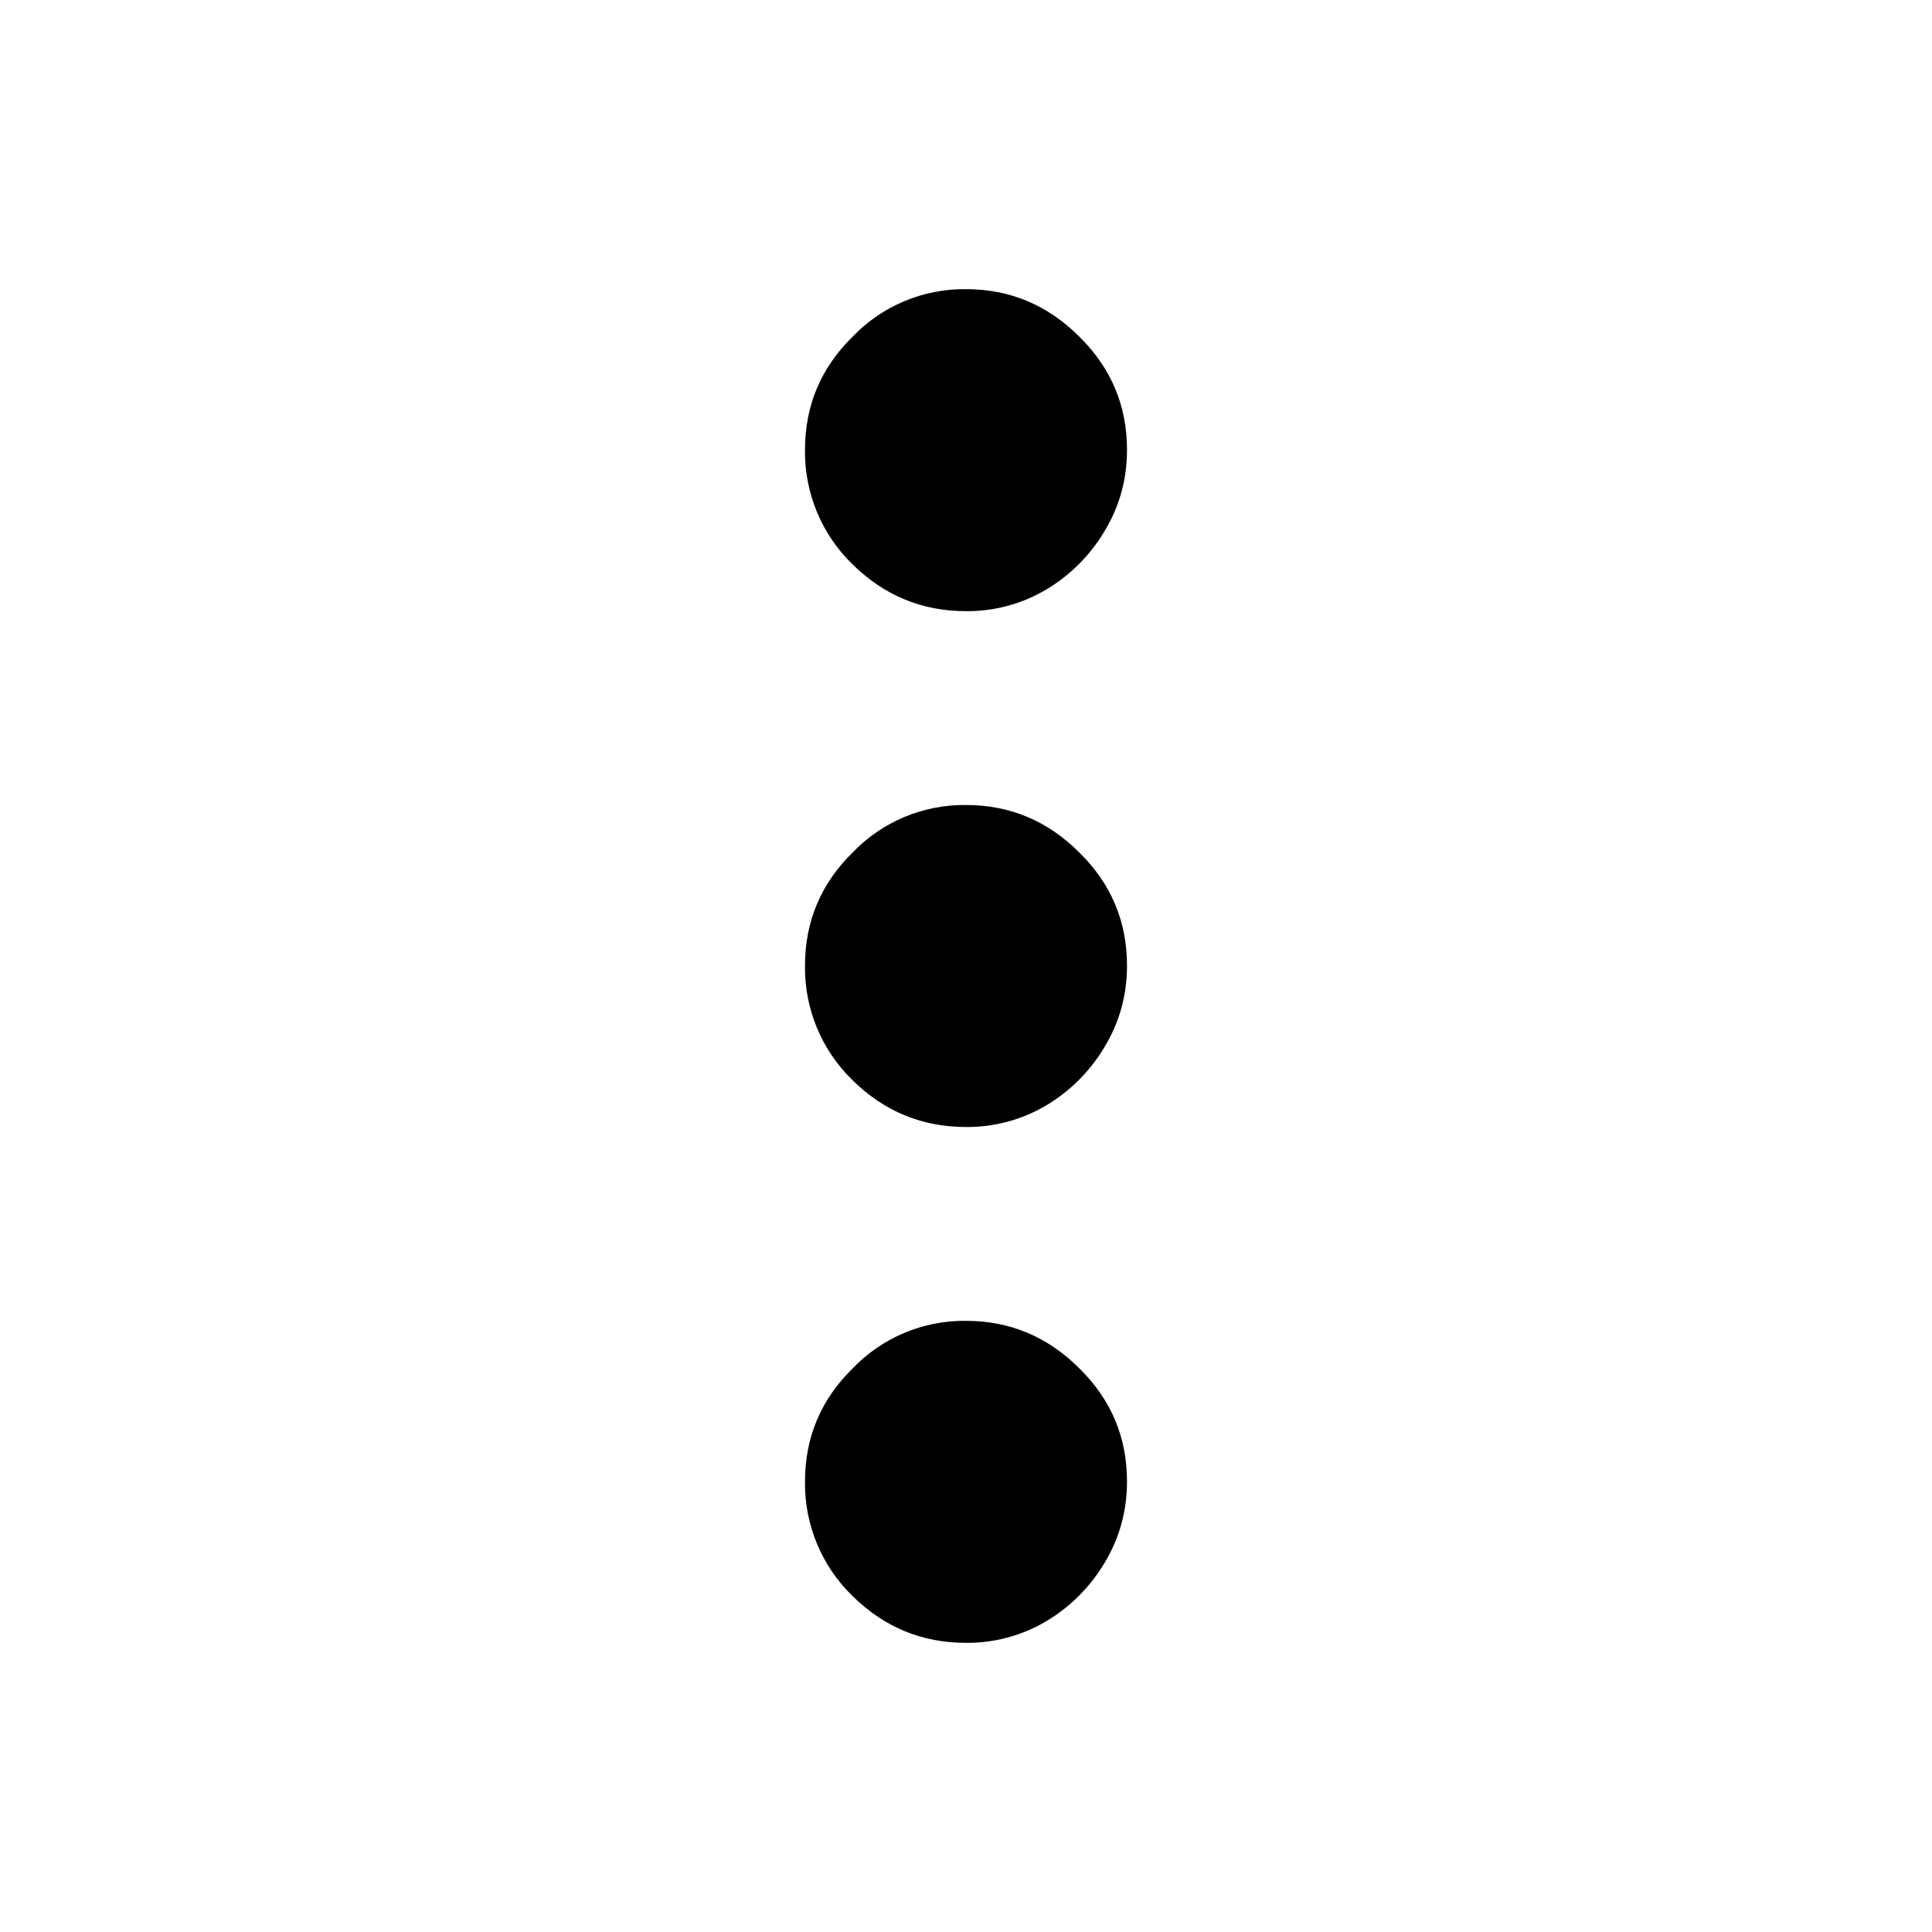
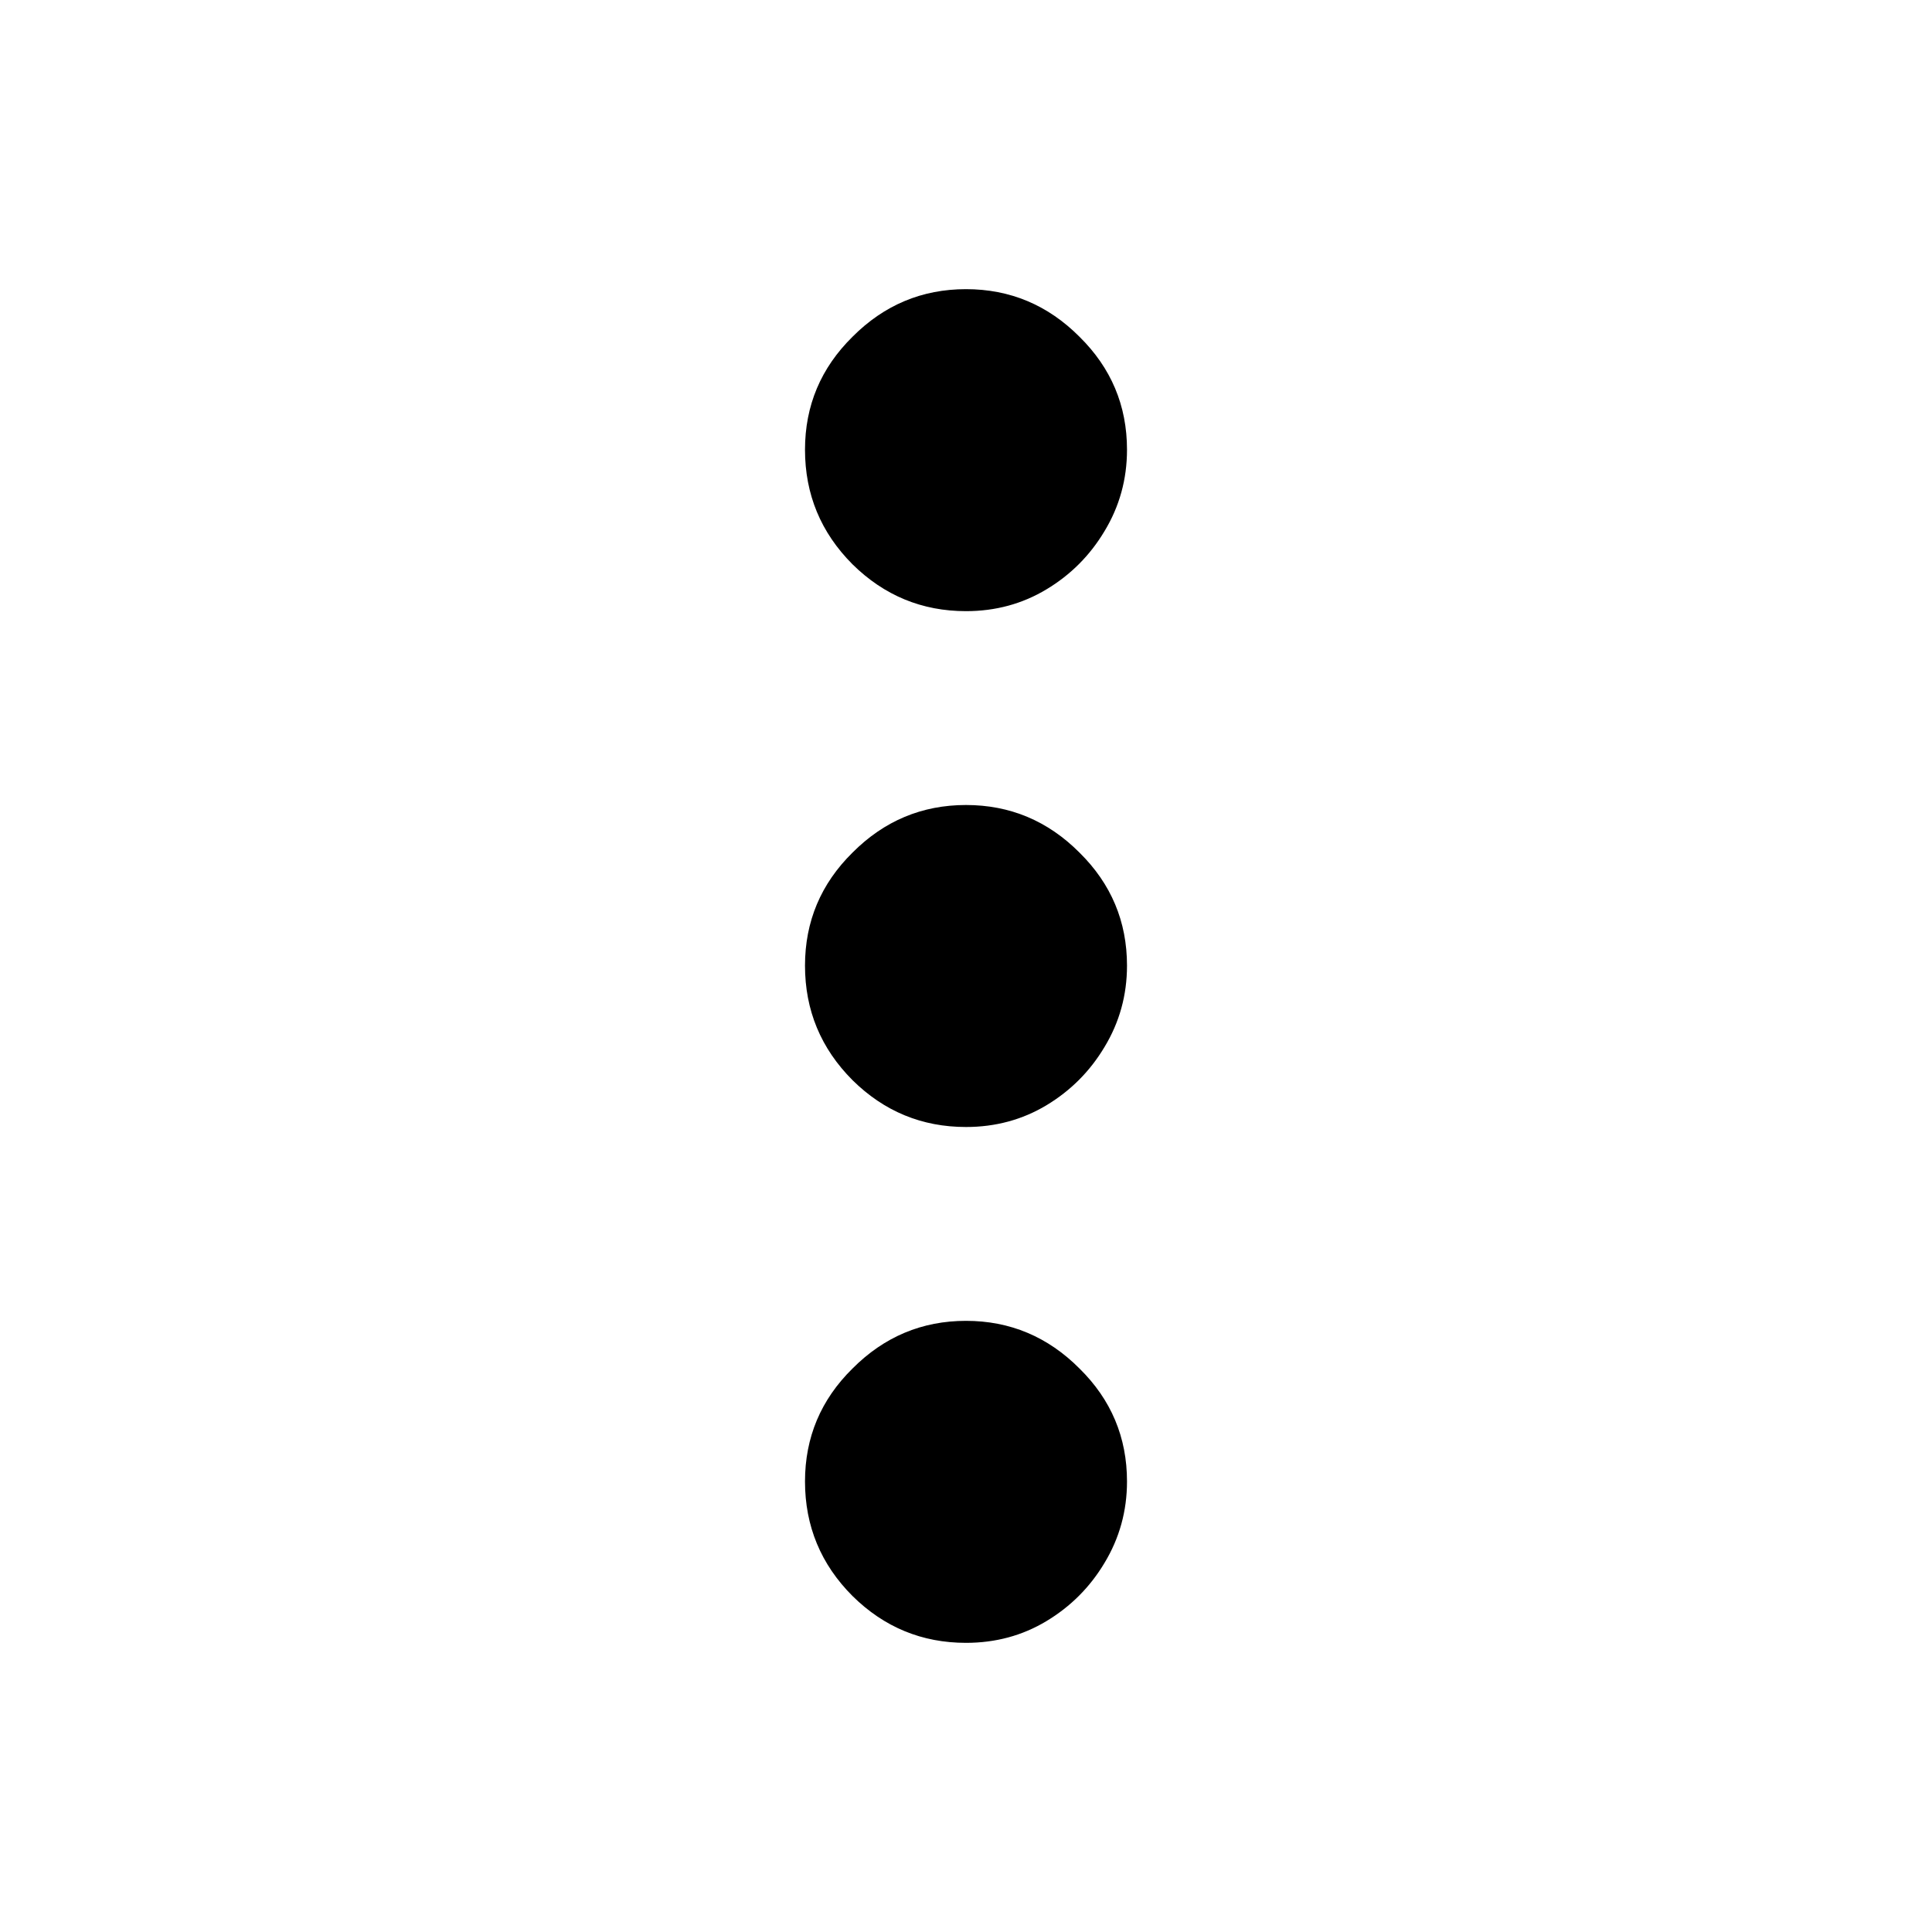
- <svg xmlns="http://www.w3.org/2000/svg" width="30" height="30" fill="none">
-   <path fill="#000" d="M15 9.49q-1.024 0-1.762-.727a2.43 2.43 0 0 1-.738-1.78q0-1.028.738-1.754A2.4 2.4 0 0 1 15 4.49q1.024 0 1.762.74.738.728.738 1.754 0 .69-.35 1.266a2.6 2.6 0 0 1-.9.902A2.4 2.4 0 0 1 15 9.49M15 17.5q-1.024 0-1.762-.727a2.43 2.43 0 0 1-.738-1.78q0-1.027.738-1.754A2.4 2.4 0 0 1 15 12.5q1.024 0 1.762.74.738.726.738 1.754 0 .69-.35 1.265a2.6 2.6 0 0 1-.9.903A2.4 2.4 0 0 1 15 17.5M15 25.51q-1.024 0-1.762-.727a2.43 2.43 0 0 1-.738-1.779q0-1.028.738-1.754A2.4 2.4 0 0 1 15 20.51q1.024 0 1.762.74.738.726.738 1.754 0 .69-.35 1.266a2.6 2.6 0 0 1-.9.902 2.4 2.4 0 0 1-1.25.338" style="fill:#000;fill-opacity:1" />
+ <svg xmlns="http://www.w3.org/2000/svg" width="30" height="30" viewBox="0 0 30 30" fill="none">
+   <path d="M15 9.49C14.317 9.49 13.729 9.247 13.238 8.763C12.746 8.27 12.5 7.677 12.5 6.983C12.5 6.298 12.746 5.714 13.238 5.229C13.729 4.736 14.317 4.49 15 4.49C15.683 4.49 16.271 4.736 16.762 5.229C17.254 5.714 17.5 6.298 17.5 6.983C17.5 7.443 17.383 7.865 17.15 8.249C16.925 8.625 16.625 8.926 16.25 9.151C15.875 9.377 15.458 9.49 15 9.49Z" fill="black" style="fill:black;fill-opacity:1;" />
+   <path d="M15 17.5C14.317 17.5 13.729 17.258 13.238 16.773C12.746 16.28 12.5 15.687 12.5 14.994C12.5 14.309 12.746 13.724 13.238 13.239C13.729 12.746 14.317 12.5 15 12.5C15.683 12.5 16.271 12.746 16.762 13.239C17.254 13.724 17.5 14.309 17.5 14.994C17.5 15.453 17.383 15.875 17.15 16.259C16.925 16.635 16.625 16.936 16.25 17.162C15.875 17.387 15.458 17.5 15 17.5Z" fill="black" style="fill:black;fill-opacity:1;" />
+   <path d="M15 25.51C14.317 25.51 13.729 25.268 13.238 24.783C12.746 24.291 12.5 23.697 12.5 23.004C12.5 22.319 12.746 21.734 13.238 21.25C13.729 20.757 14.317 20.51 15 20.51C15.683 20.51 16.271 20.757 16.762 21.25C17.254 21.734 17.5 22.319 17.5 23.004C17.5 23.463 17.383 23.885 17.15 24.27C16.925 24.646 16.625 24.946 16.25 25.172C15.875 25.398 15.458 25.51 15 25.51Z" fill="black" style="fill:black;fill-opacity:1;" />
</svg>
